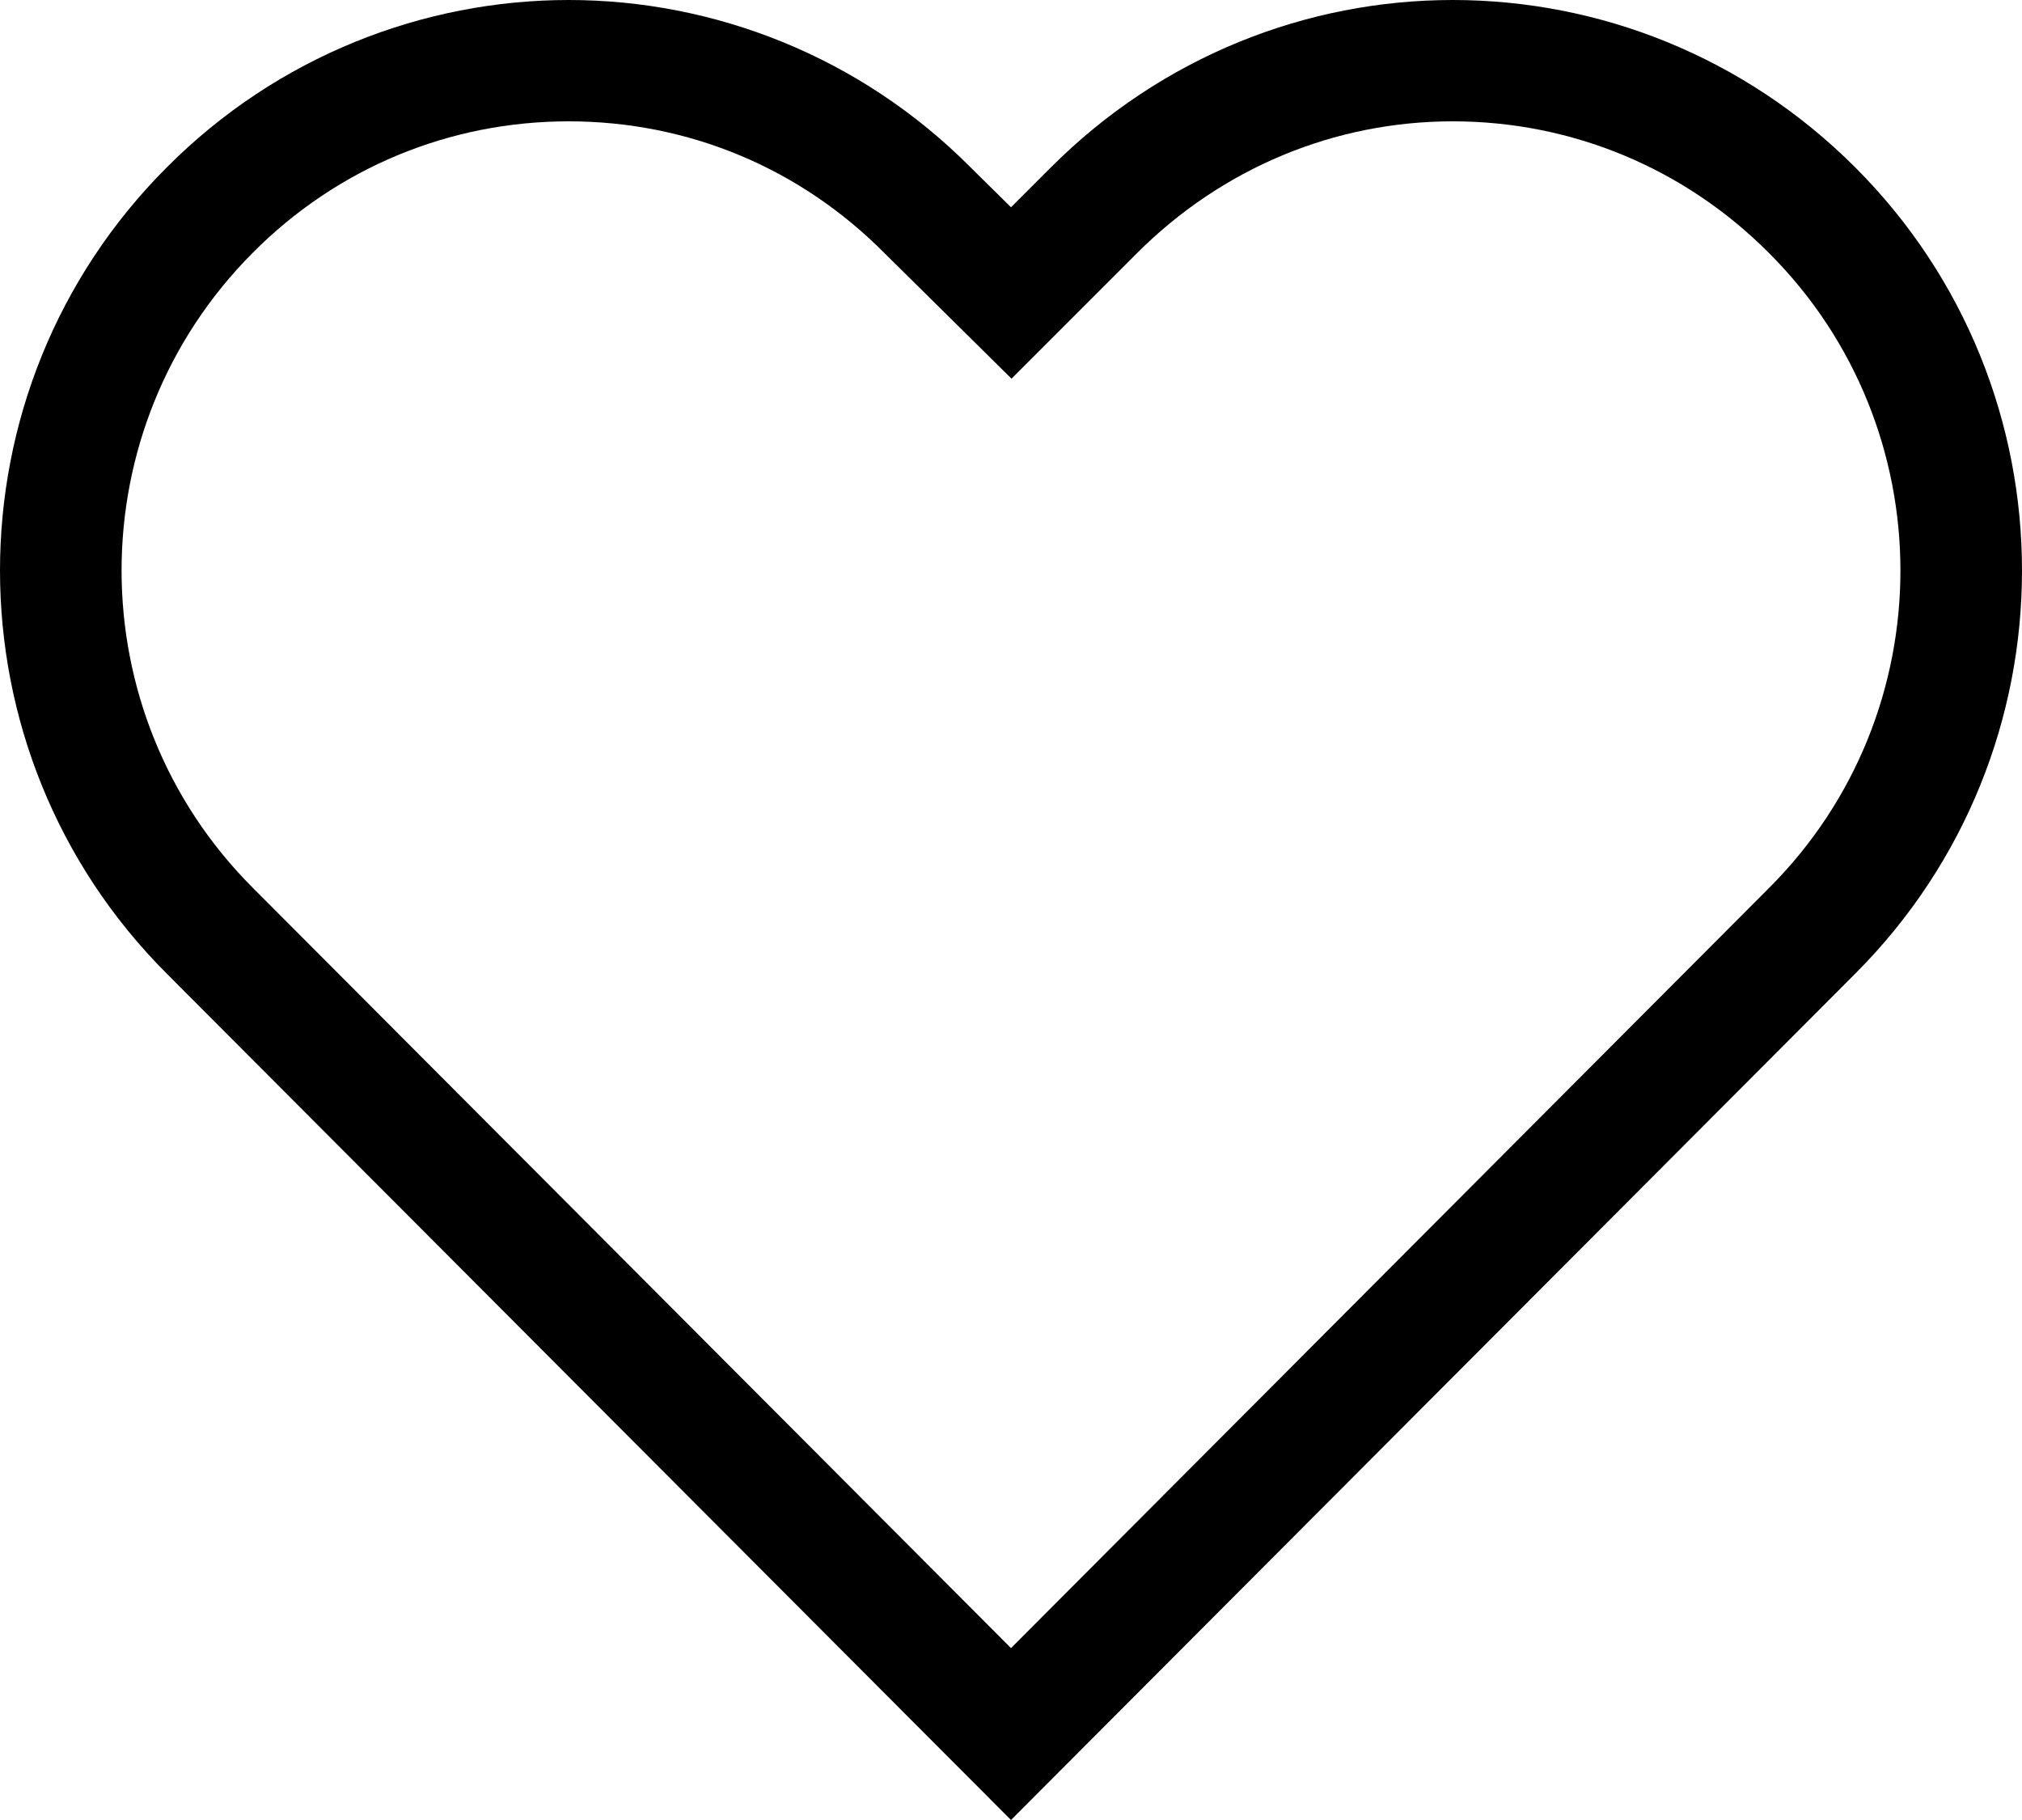
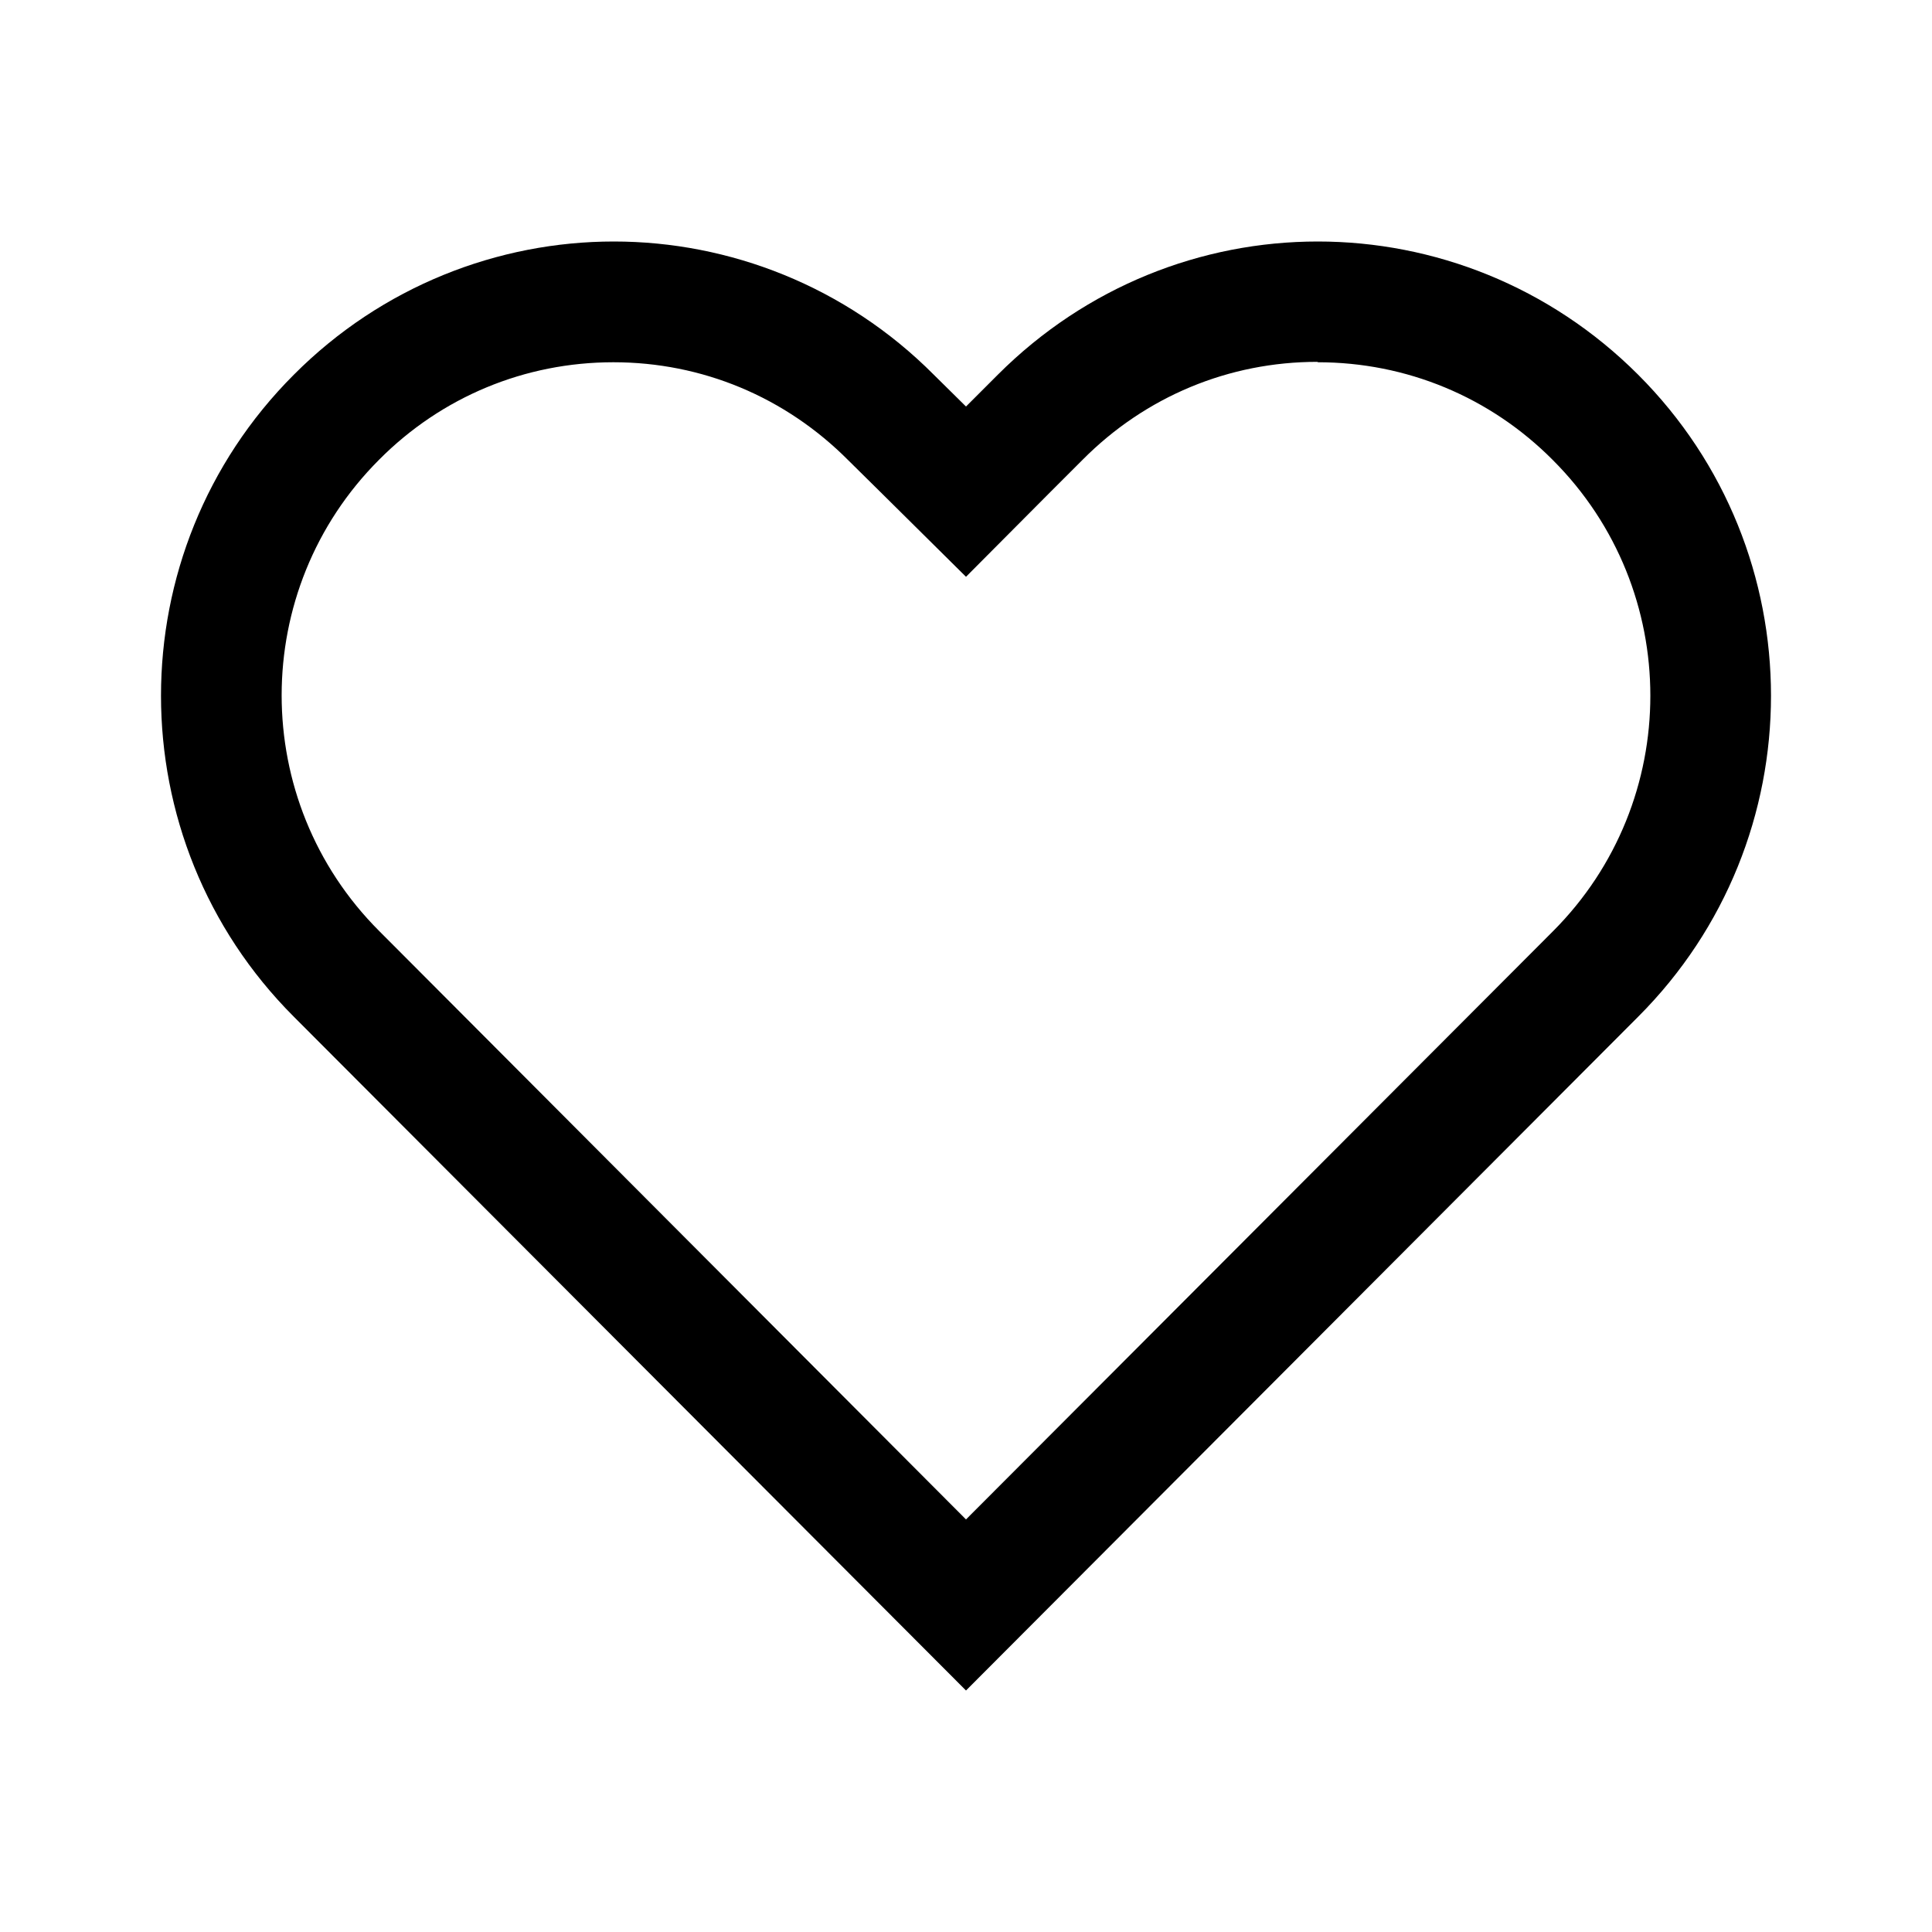
- <svg xmlns="http://www.w3.org/2000/svg" width="20" height="18" viewBox="0 0 20 18" fill="none">
-   <path d="M14.37 1.2C15.55 1.2 16.665 1.665 17.5 2.505C19.23 4.235 19.23 7.05 17.5 8.78L10 16.3L2.5 8.78C0.77 7.05 0.77 4.235 2.5 2.5C3.335 1.66 4.445 1.2 5.625 1.2C6.805 1.2 7.915 1.66 8.755 2.51L9.155 2.905L10.005 3.745L10.85 2.9L11.245 2.505C12.085 1.665 13.195 1.2 14.37 1.2ZM14.37 0C12.93 0 11.495 0.555 10.395 1.655L10 2.05L9.6 1.655C8.505 0.555 7.06 0 5.625 0C4.19 0 2.745 0.555 1.65 1.655C-0.55 3.855 -0.55 7.43 1.65 9.63L10 18L18.35 9.63C20.55 7.43 20.55 3.855 18.35 1.655C17.25 0.555 15.81 0 14.37 0Z" fill="currentColor" />
+ <svg xmlns="http://www.w3.org/2000/svg" width="24" height="24" viewBox="0 0 24 24" fill="none">
+   <path d="M16.37 4.5C17.47 4.5 18.51 4.93 19.29 5.715C20.905 7.33 20.905 9.955 19.29 11.57L12 18.875L4.71 11.565C3.095 9.95 3.095 7.325 4.71 5.71C5.485 4.93 6.52 4.5 7.62 4.5C8.72 4.5 9.755 4.93 10.54 5.72L10.94 6.115L12 7.165L13.055 6.105L13.45 5.71C14.23 4.925 15.265 4.495 16.365 4.495M16.37 3C14.93 3 13.495 3.555 12.395 4.655L12 5.05L11.6 4.655C10.505 3.555 9.06 3 7.625 3C6.19 3 4.745 3.555 3.65 4.655C1.45 6.855 1.45 10.43 3.65 12.63L12 21L20.35 12.63C22.55 10.43 22.55 6.855 20.35 4.655C19.25 3.555 17.81 3 16.37 3Z" fill="currentColor" />
</svg>
